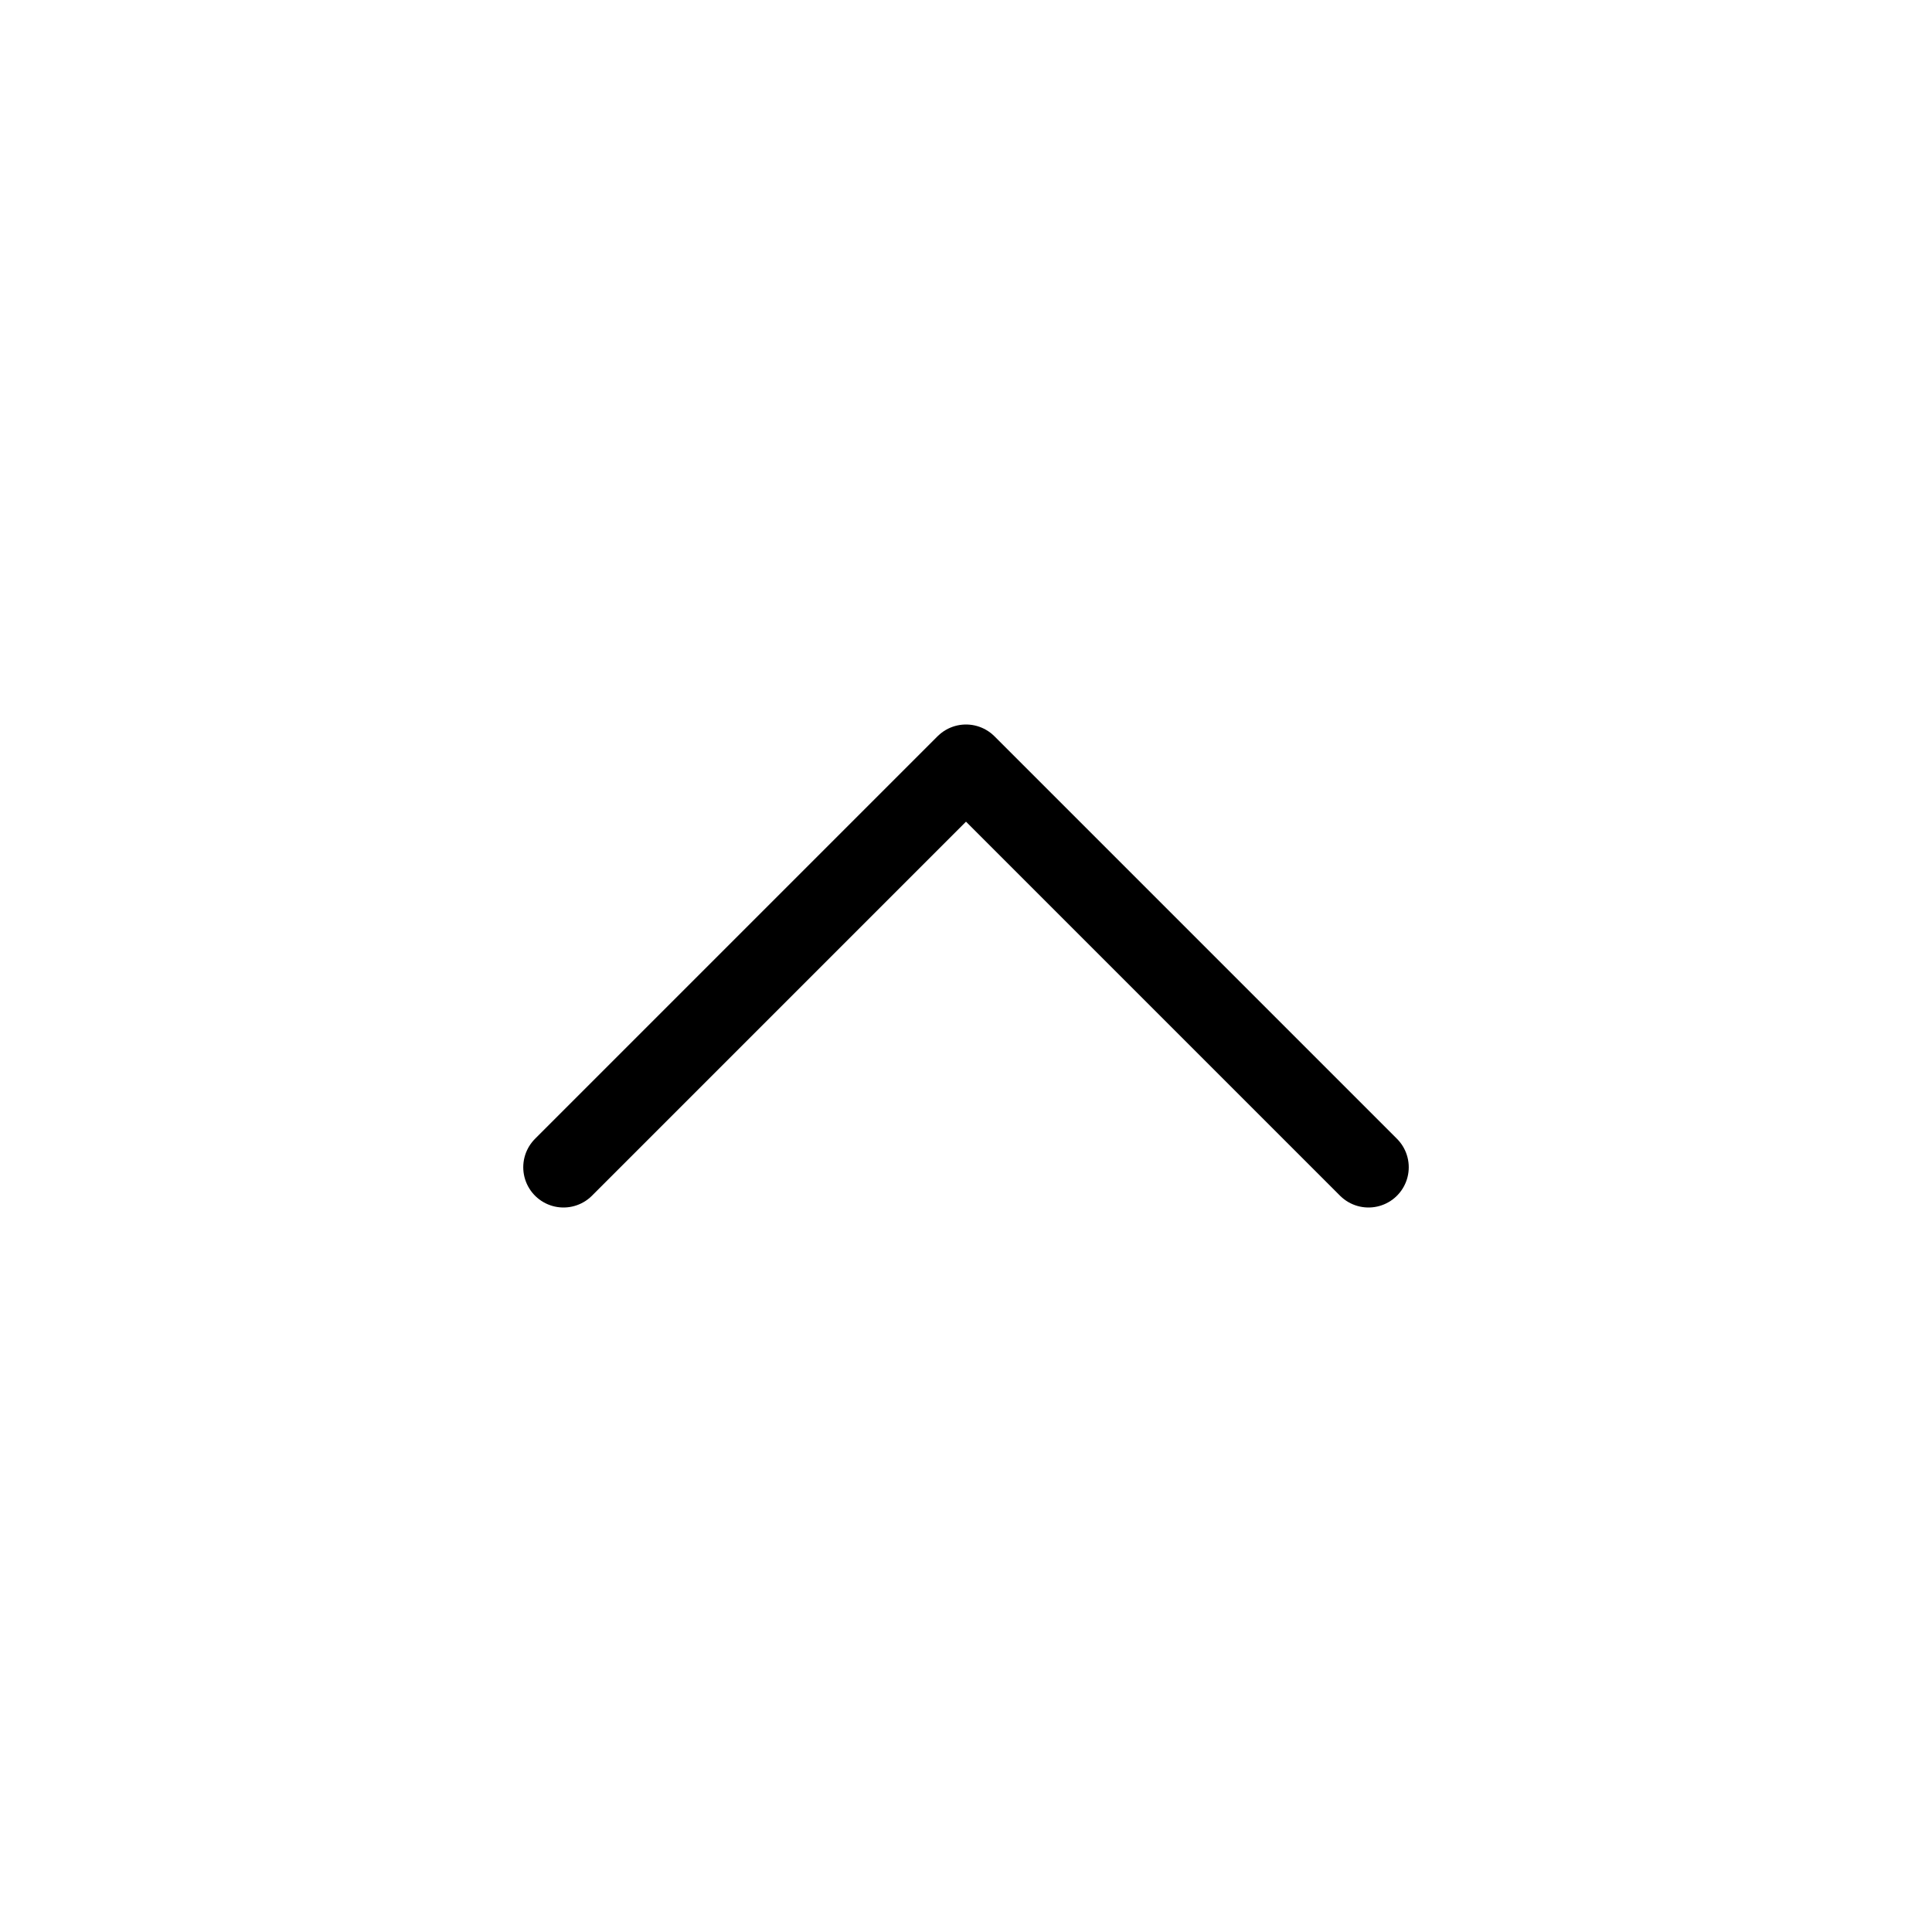
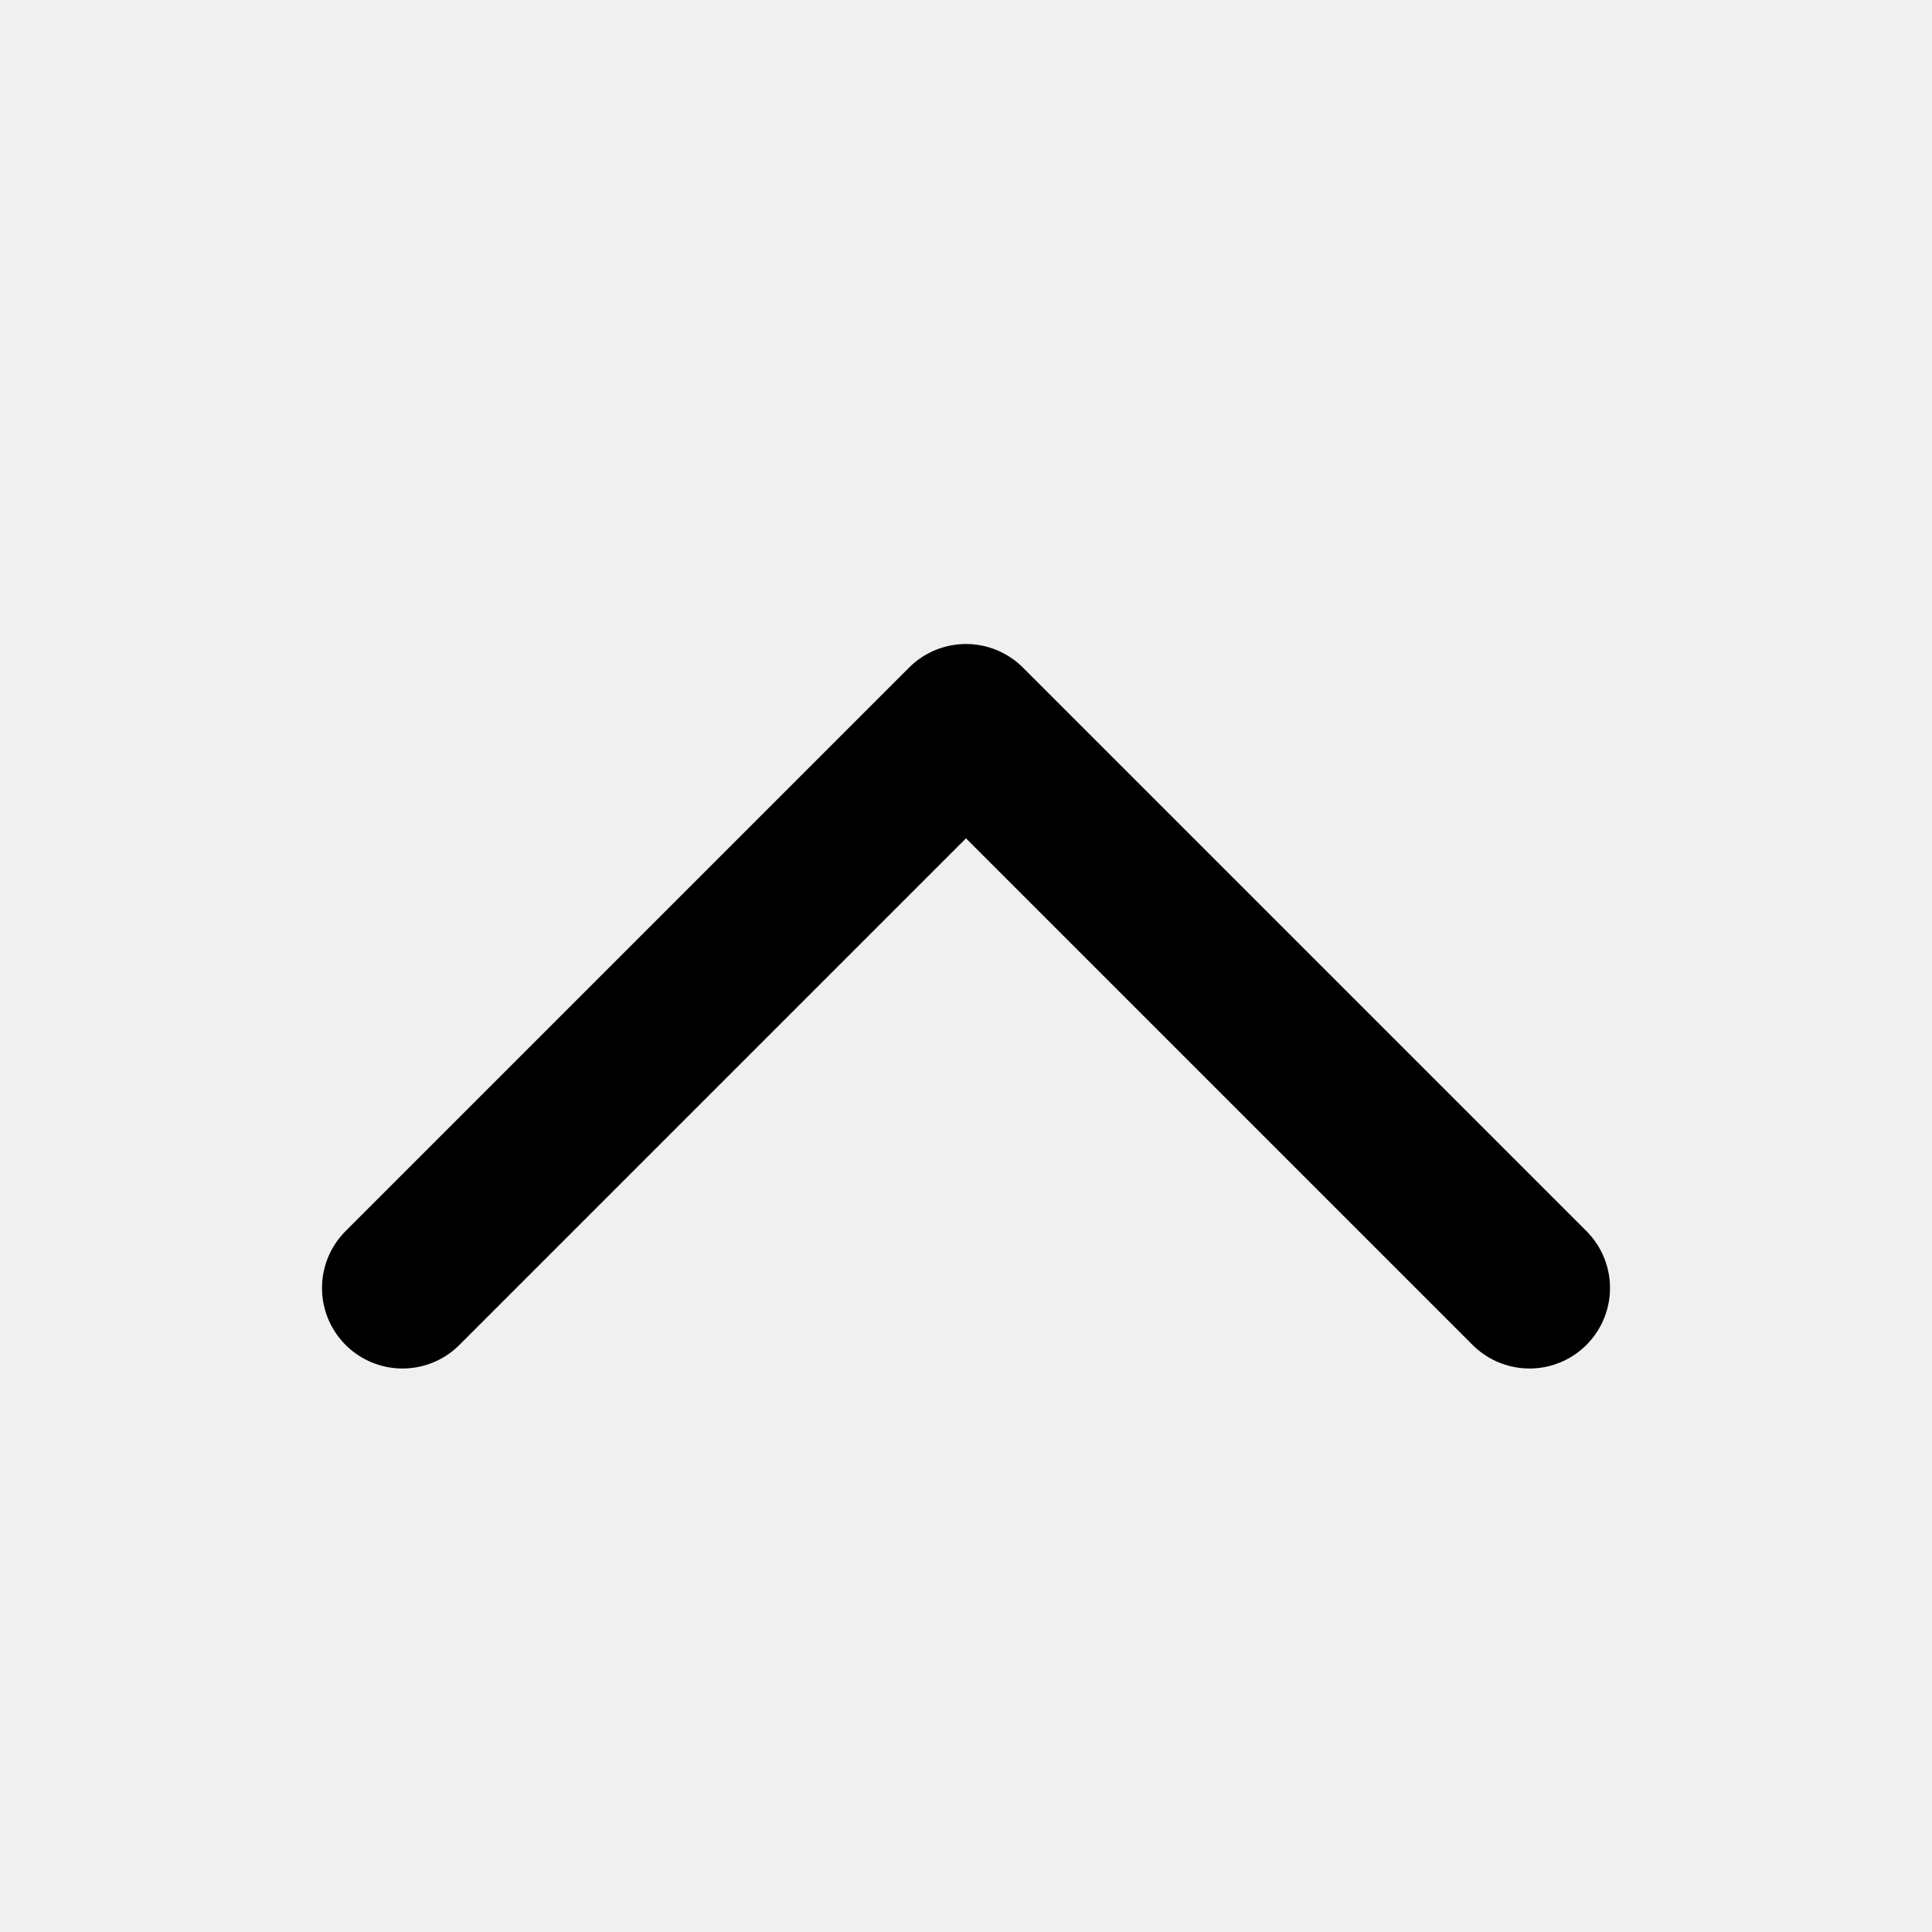
<svg xmlns="http://www.w3.org/2000/svg" width="800px" height="800px" viewBox="0 0 24 24" fill="none">
-   <rect width="24" height="24" fill="white" />
-   <path d="M7 14.5L12 9.5L17 14.5" stroke="#000000" stroke-linecap="round" stroke-linejoin="round" />
+   <g id="Arrow / Chevron_Up">
+     <path id="Vector" d="M5 16L12 9L19 16" stroke="#000000" stroke-width="2" stroke-linecap="round" stroke-linejoin="round" />
+   </g>
</svg>
